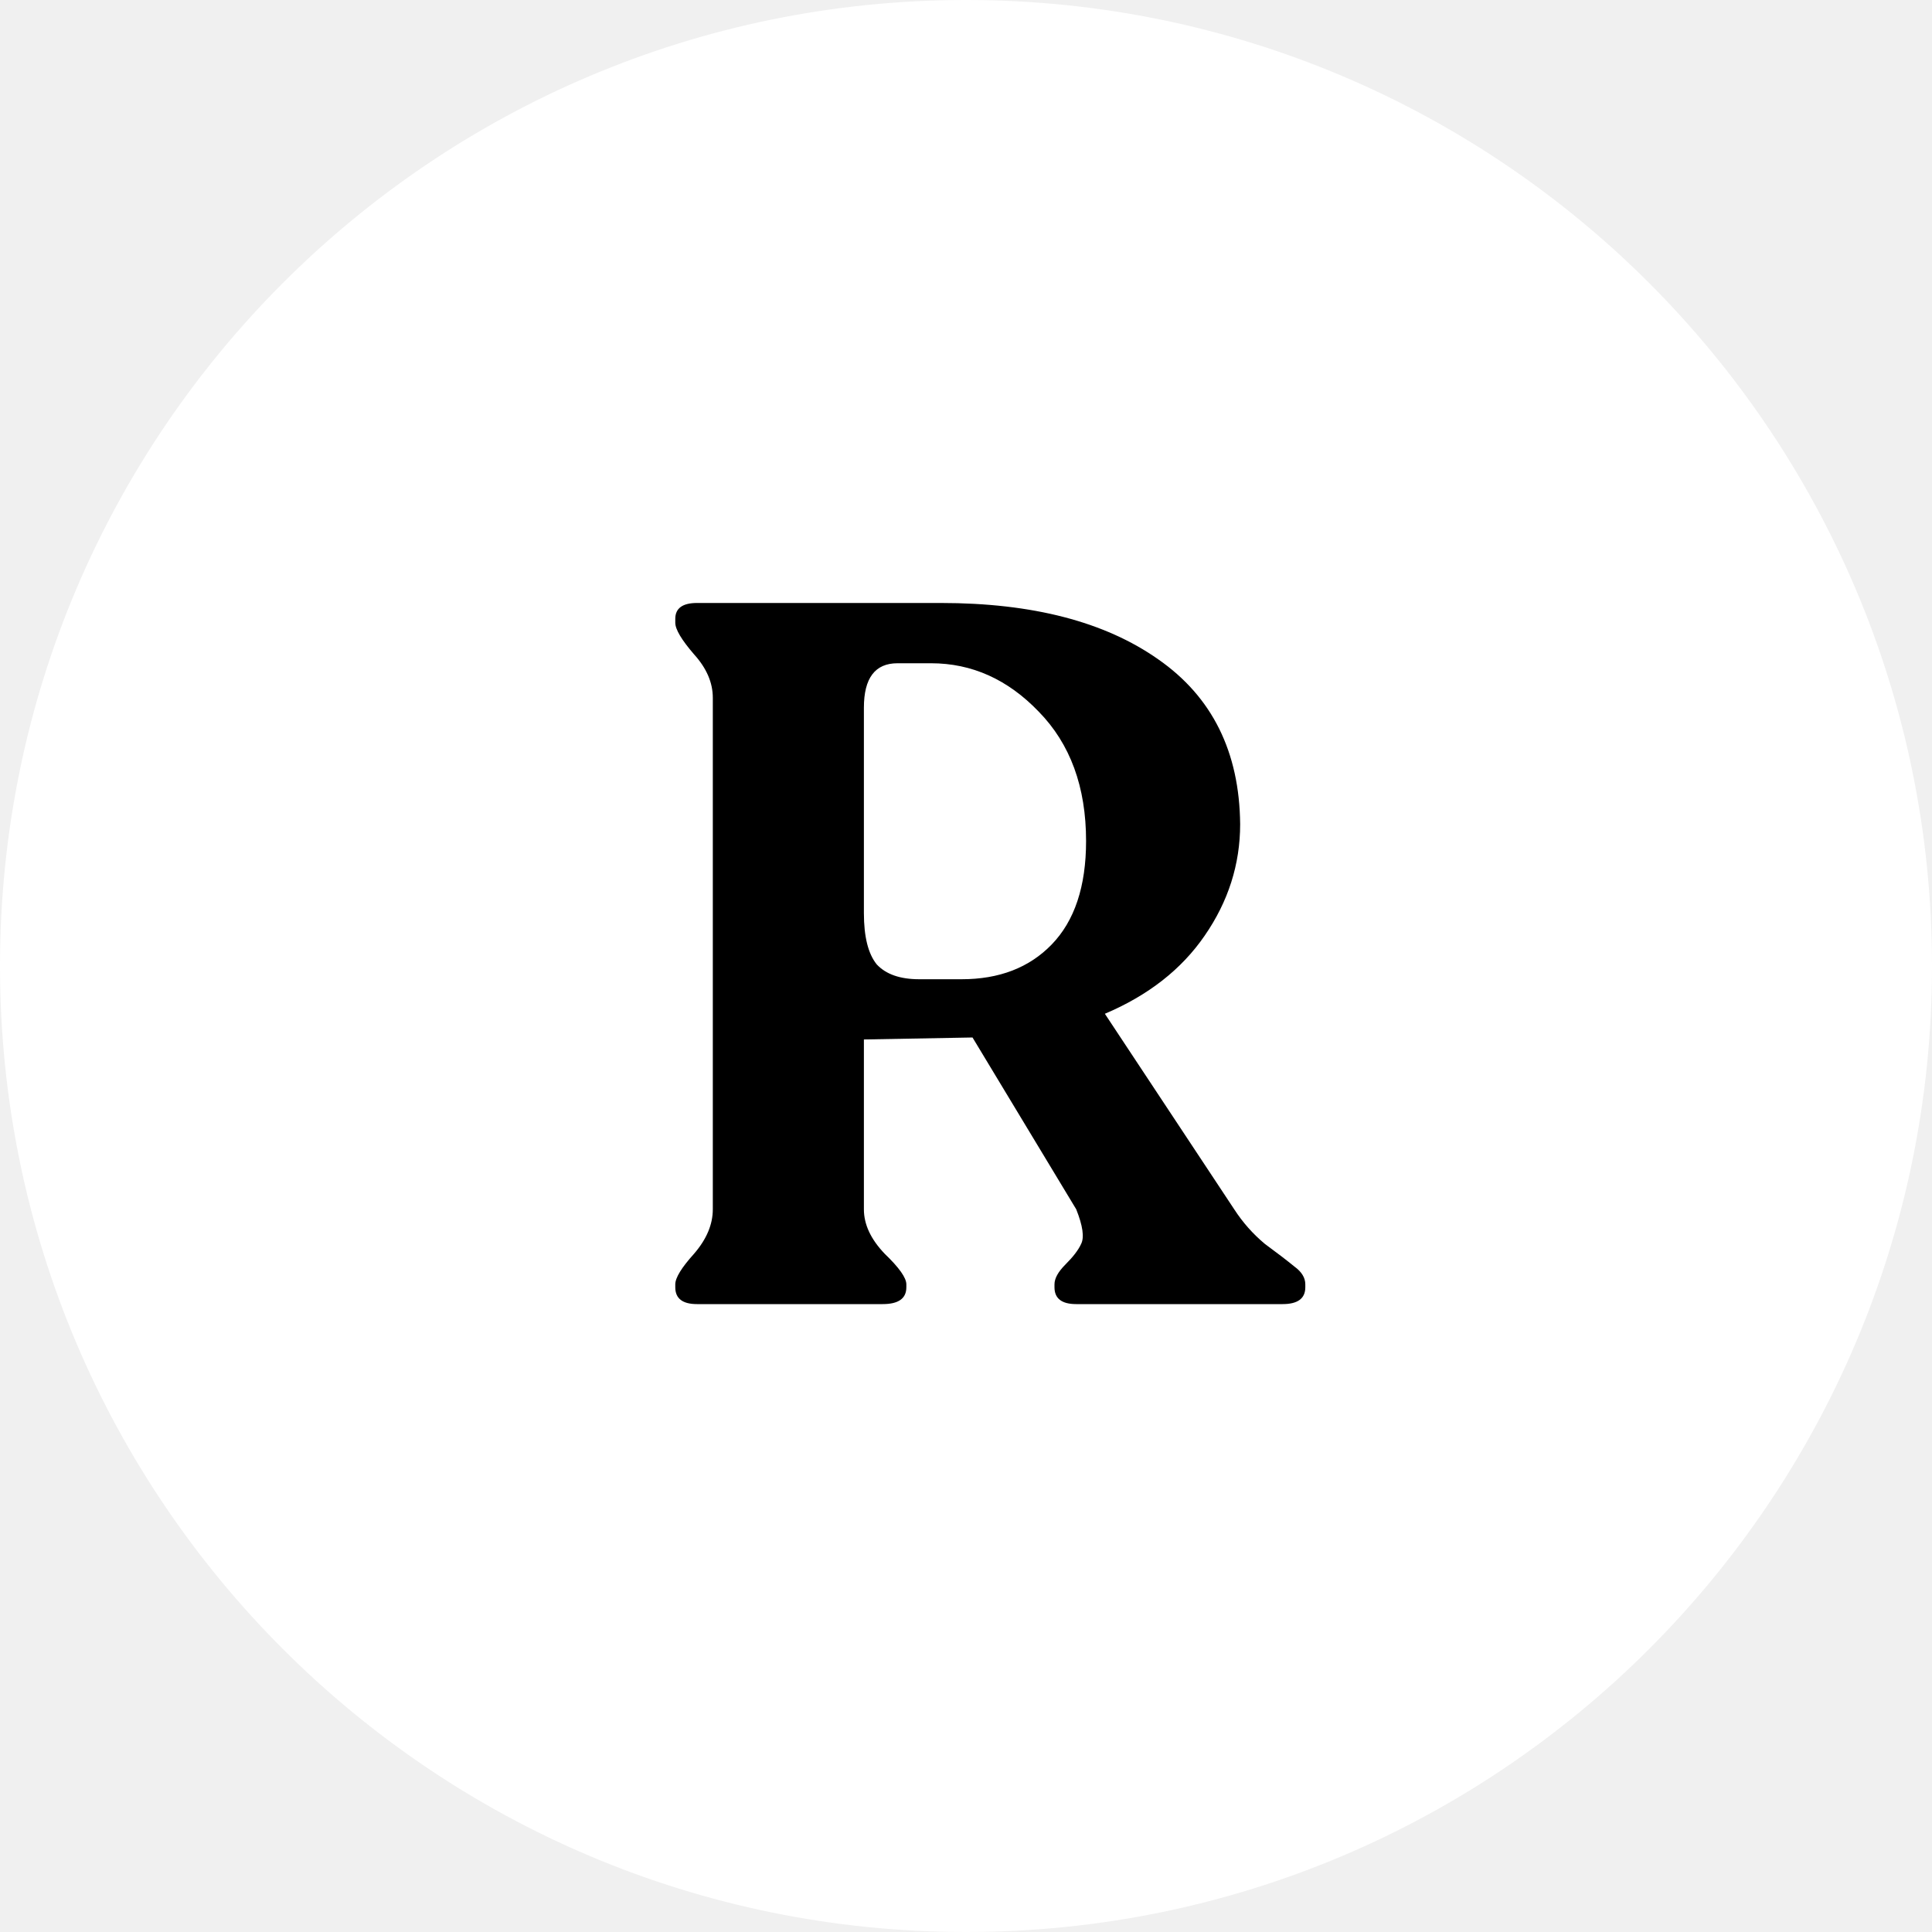
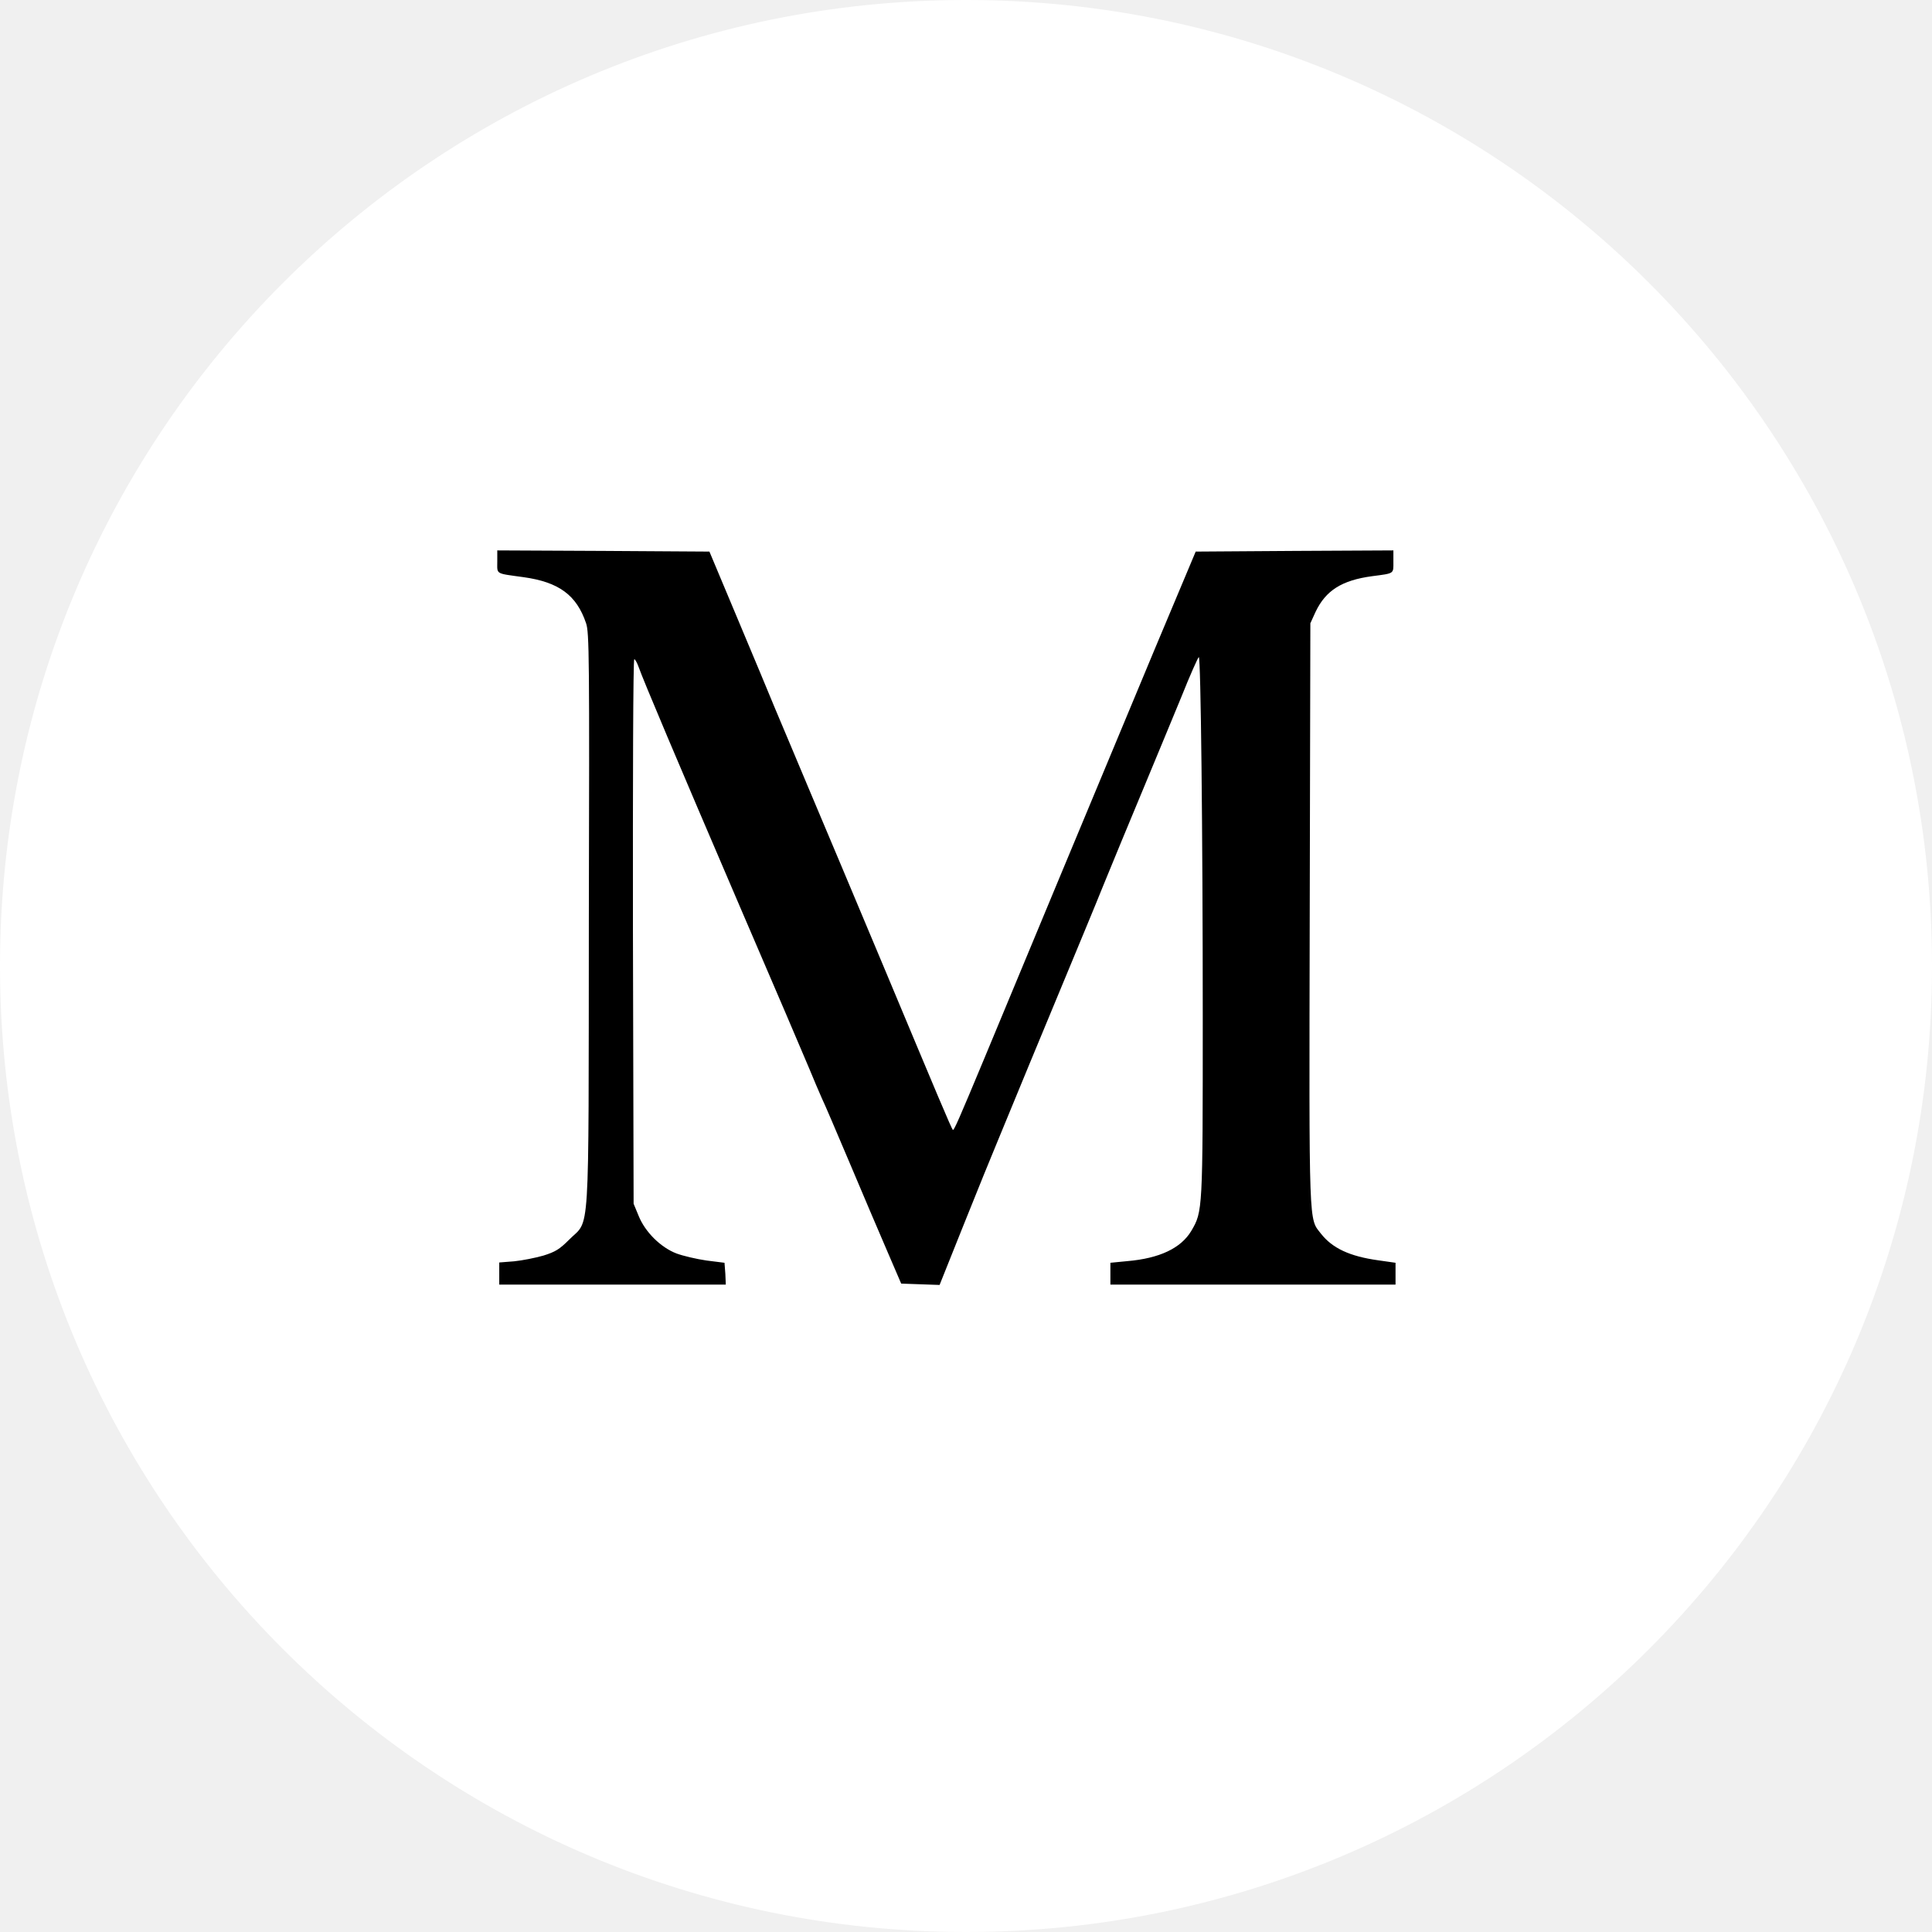
- <svg xmlns="http://www.w3.org/2000/svg" width="40" height="40" viewBox="0 0 40 40" fill="none">
-   <rect width="40" height="40" rx="20" fill="white" />
-   <path d="M25.553 25.037C25.73 25.31 25.941 25.548 26.187 25.753C26.446 25.944 26.65 26.1 26.8 26.223C26.95 26.332 27.025 26.455 27.025 26.591V26.652C27.025 26.884 26.868 27 26.555 27H22.282C21.982 27 21.832 26.884 21.832 26.652V26.591C21.832 26.468 21.907 26.332 22.057 26.182C22.22 26.019 22.329 25.876 22.384 25.753C22.452 25.617 22.418 25.378 22.282 25.037L20.135 21.48L17.886 21.521V25.037C17.886 25.351 18.029 25.657 18.316 25.957C18.615 26.244 18.765 26.455 18.765 26.591V26.652C18.765 26.884 18.602 27 18.275 27H14.431C14.131 27 13.981 26.884 13.981 26.652V26.591C13.981 26.455 14.111 26.244 14.37 25.957C14.629 25.657 14.758 25.351 14.758 25.037V14.447C14.758 14.134 14.629 13.834 14.37 13.548C14.111 13.248 13.981 13.03 13.981 12.893V12.812C13.981 12.594 14.131 12.484 14.431 12.484H19.481C21.375 12.484 22.875 12.873 23.979 13.65C25.096 14.427 25.662 15.565 25.676 17.064C25.676 17.895 25.43 18.666 24.94 19.374C24.462 20.069 23.774 20.608 22.875 20.989L25.553 25.037ZM19.031 20.274H19.91C20.687 20.274 21.307 20.035 21.771 19.558C22.248 19.068 22.486 18.352 22.486 17.412C22.486 16.294 22.159 15.401 21.505 14.733C20.864 14.066 20.122 13.732 19.276 13.732H18.581C18.118 13.732 17.886 14.038 17.886 14.652V18.904C17.886 19.395 17.975 19.749 18.152 19.967C18.343 20.172 18.636 20.274 19.031 20.274Z" fill="black" />
+ <svg xmlns="http://www.w3.org/2000/svg" width="40px" height="40px" viewBox="-3 -3 46 46" version="1.1" transform="matrix(1, 0, 0, 1, 0, 0)">
+   <g id="deeditor_bgCarrier" stroke-width="0">
+     <rect id="dee_c_e" x="-3" y="-3" width="46" height="46" rx="38.4" fill="#ffffff" strokewidth="0" />
+   </g>
+   <g id="surface1">
+     <path style=" stroke:none;fill-rule:nonzero;fill:#000000;fill-opacity:1;" d="M 8.84 10.375 C 8.84 10.68 8.785 10.648 9.465 10.742 C 10.305 10.859 10.727 11.168 10.953 11.836 C 11.031 12.055 11.035 12.652 11.02 18.914 C 11.012 26.742 11.055 26 10.547 26.52 C 10.324 26.742 10.227 26.805 9.938 26.895 C 9.75 26.949 9.434 27.012 9.242 27.031 L 8.887 27.059 L 8.887 27.586 L 14.281 27.586 L 14.27 27.328 L 14.25 27.066 L 13.82 27.012 C 13.578 26.977 13.262 26.902 13.105 26.844 C 12.73 26.699 12.363 26.336 12.207 25.953 L 12.086 25.66 L 12.07 19.176 C 12.066 15.609 12.074 12.695 12.102 12.695 C 12.121 12.695 12.168 12.777 12.203 12.875 C 12.32 13.207 13.121 15.102 14.613 18.578 C 15.422 20.457 16.164 22.191 16.266 22.438 C 16.363 22.676 16.5 22.996 16.566 23.145 C 16.637 23.289 16.934 23.992 17.238 24.707 C 17.539 25.418 17.934 26.352 18.121 26.781 L 18.457 27.562 L 18.91 27.578 L 19.371 27.594 L 19.945 26.16 C 20.258 25.375 20.625 24.477 20.754 24.168 C 20.879 23.863 21.223 23.035 21.508 22.34 C 21.797 21.641 22.227 20.605 22.461 20.043 C 22.695 19.477 23.062 18.598 23.266 18.09 C 23.477 17.578 23.891 16.566 24.195 15.844 C 24.496 15.117 24.918 14.105 25.129 13.59 C 25.336 13.07 25.527 12.645 25.543 12.645 C 25.59 12.645 25.637 16.766 25.637 21.215 C 25.637 25.836 25.637 25.844 25.363 26.309 C 25.117 26.719 24.609 26.961 23.84 27.027 L 23.438 27.066 L 23.438 27.586 L 30.227 27.586 L 30.227 27.066 L 29.82 27.008 C 29.137 26.914 28.723 26.719 28.453 26.375 C 28.16 25.996 28.168 26.352 28.184 18.77 L 28.199 11.84 L 28.324 11.566 C 28.566 11.059 28.949 10.816 29.668 10.719 C 30.207 10.648 30.176 10.668 30.176 10.371 L 30.176 10.105 L 27.824 10.117 L 25.469 10.133 L 24.496 12.449 C 22.945 16.172 21.312 20.086 20.43 22.215 C 19.836 23.641 19.711 23.926 19.688 23.902 C 19.652 23.871 19.328 23.094 18.02 19.969 C 17.406 18.504 16.625 16.648 16.285 15.844 C 15.949 15.039 15.57 14.148 15.453 13.867 C 15.336 13.582 14.938 12.625 14.566 11.742 L 13.891 10.133 L 11.363 10.117 L 8.84 10.105 Z M 8.84 10.375 " />
+   </g>
</svg>
